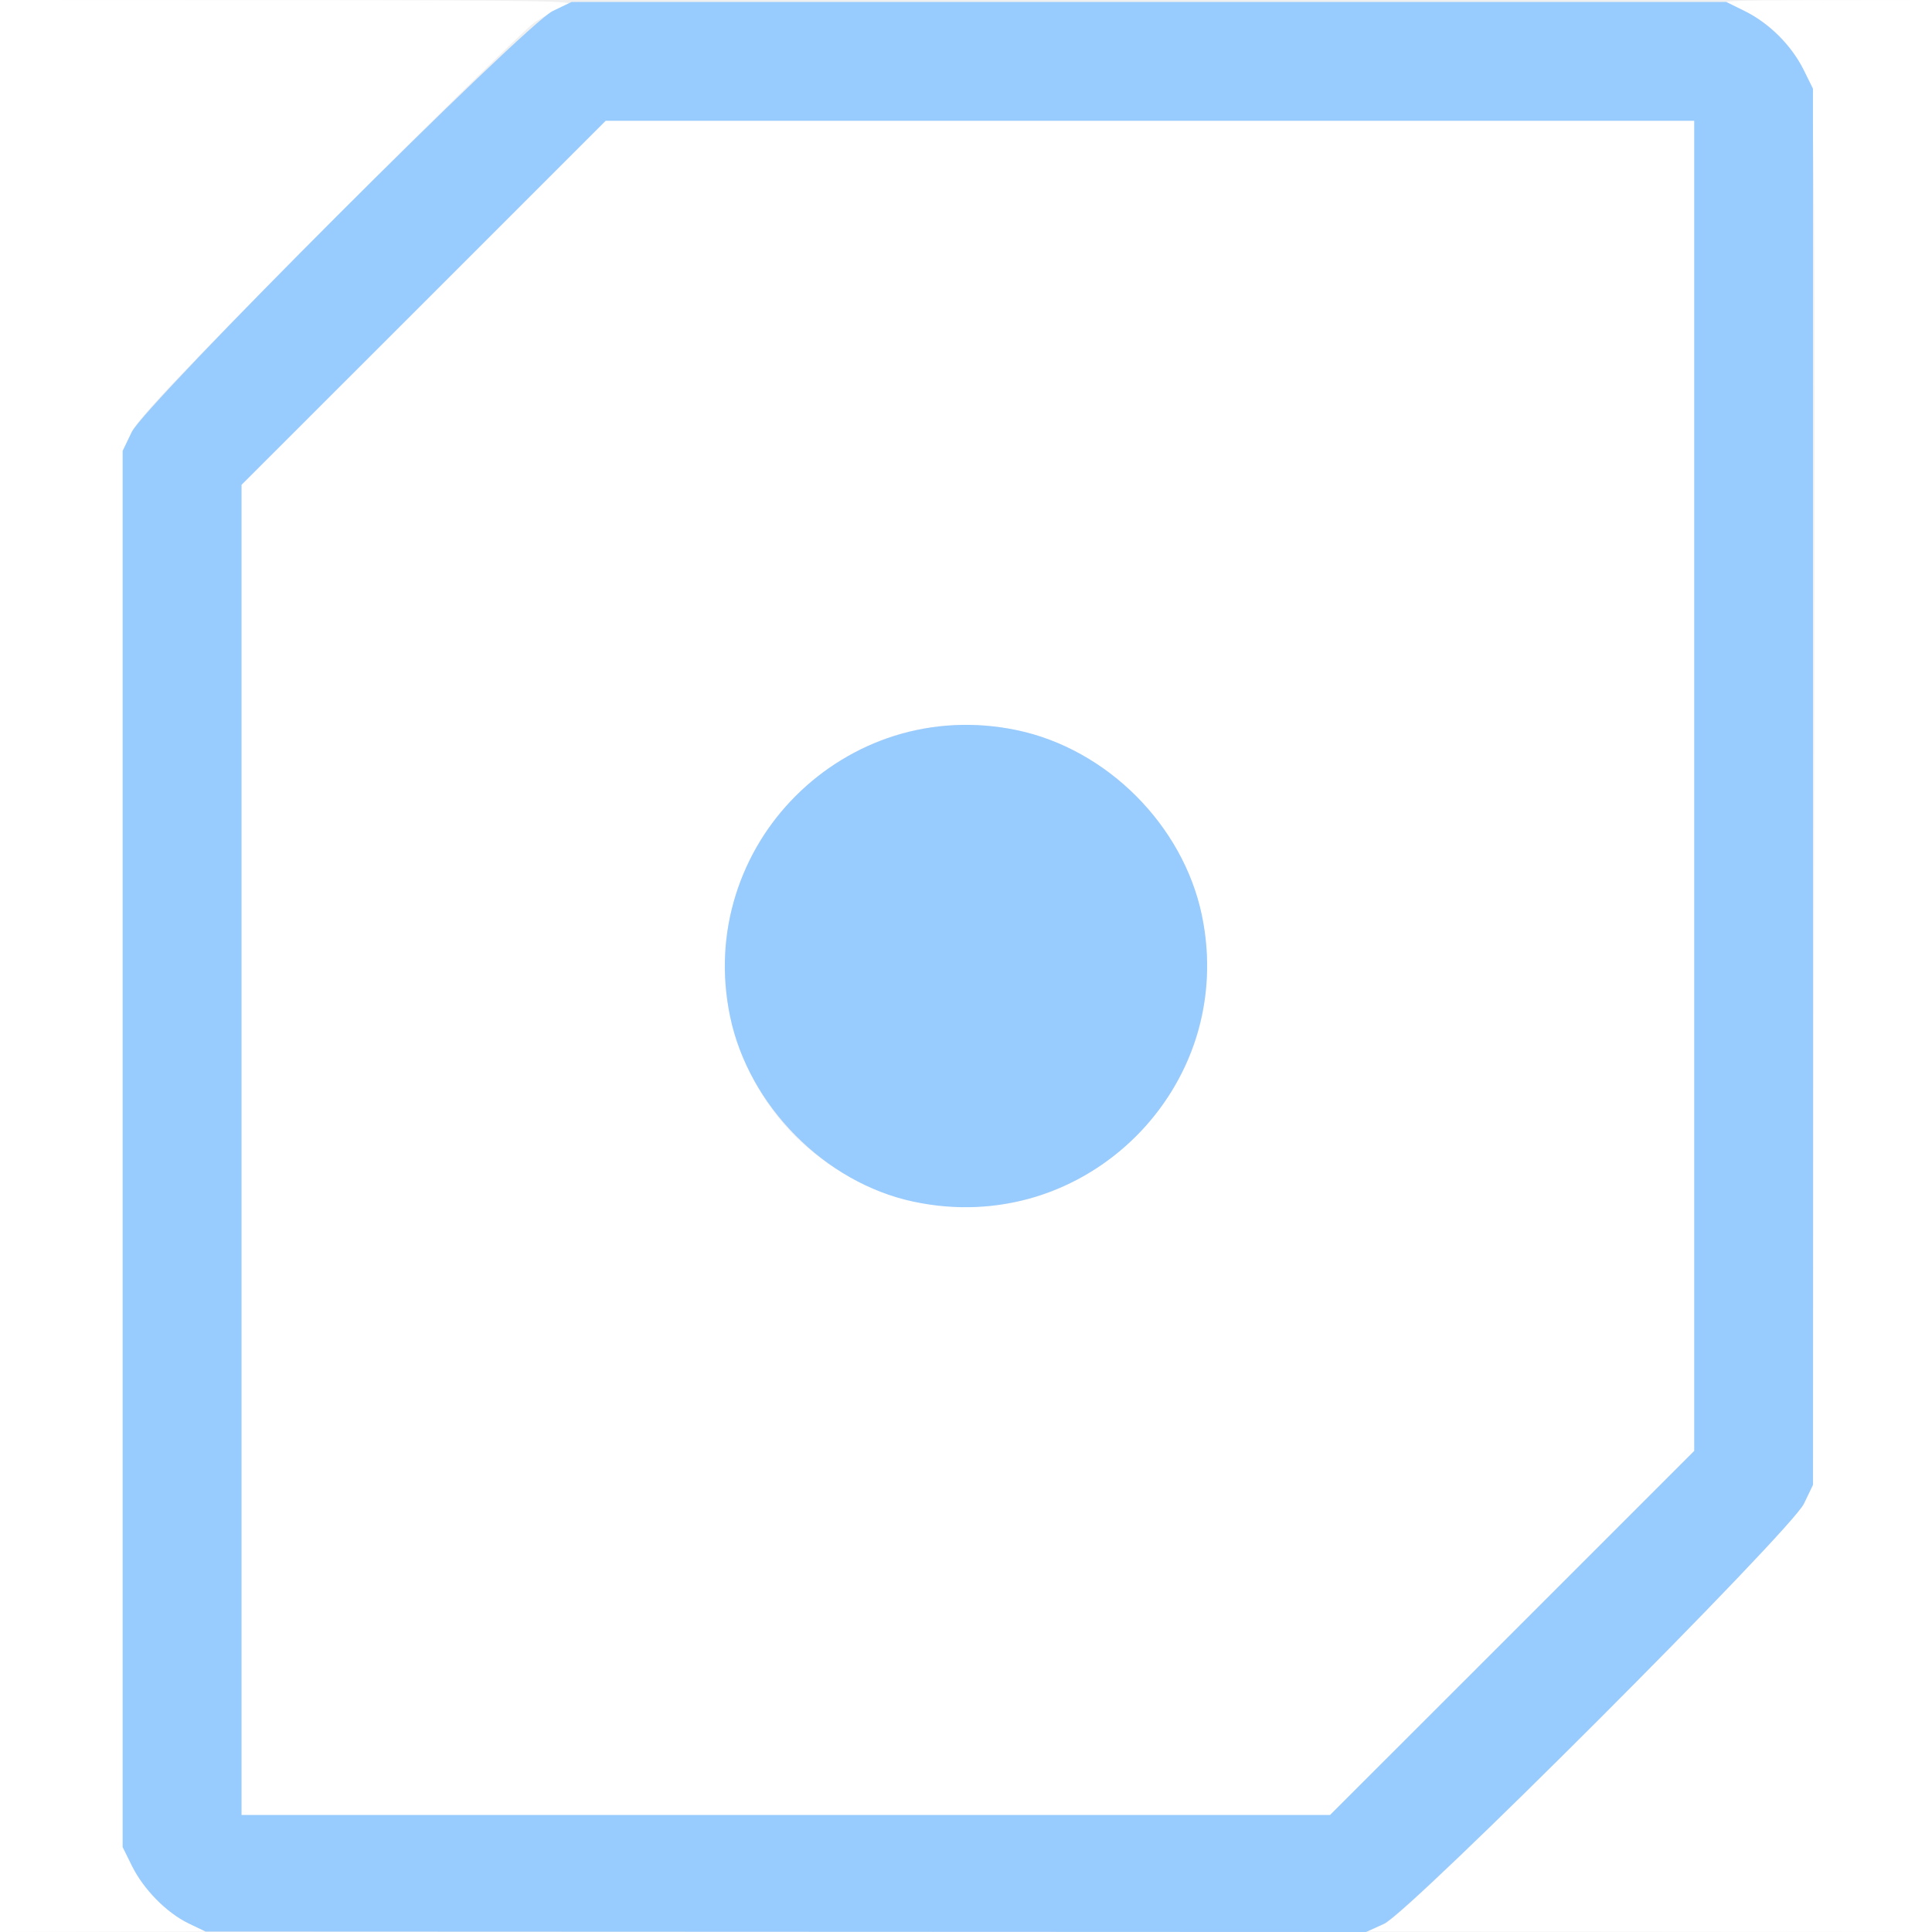
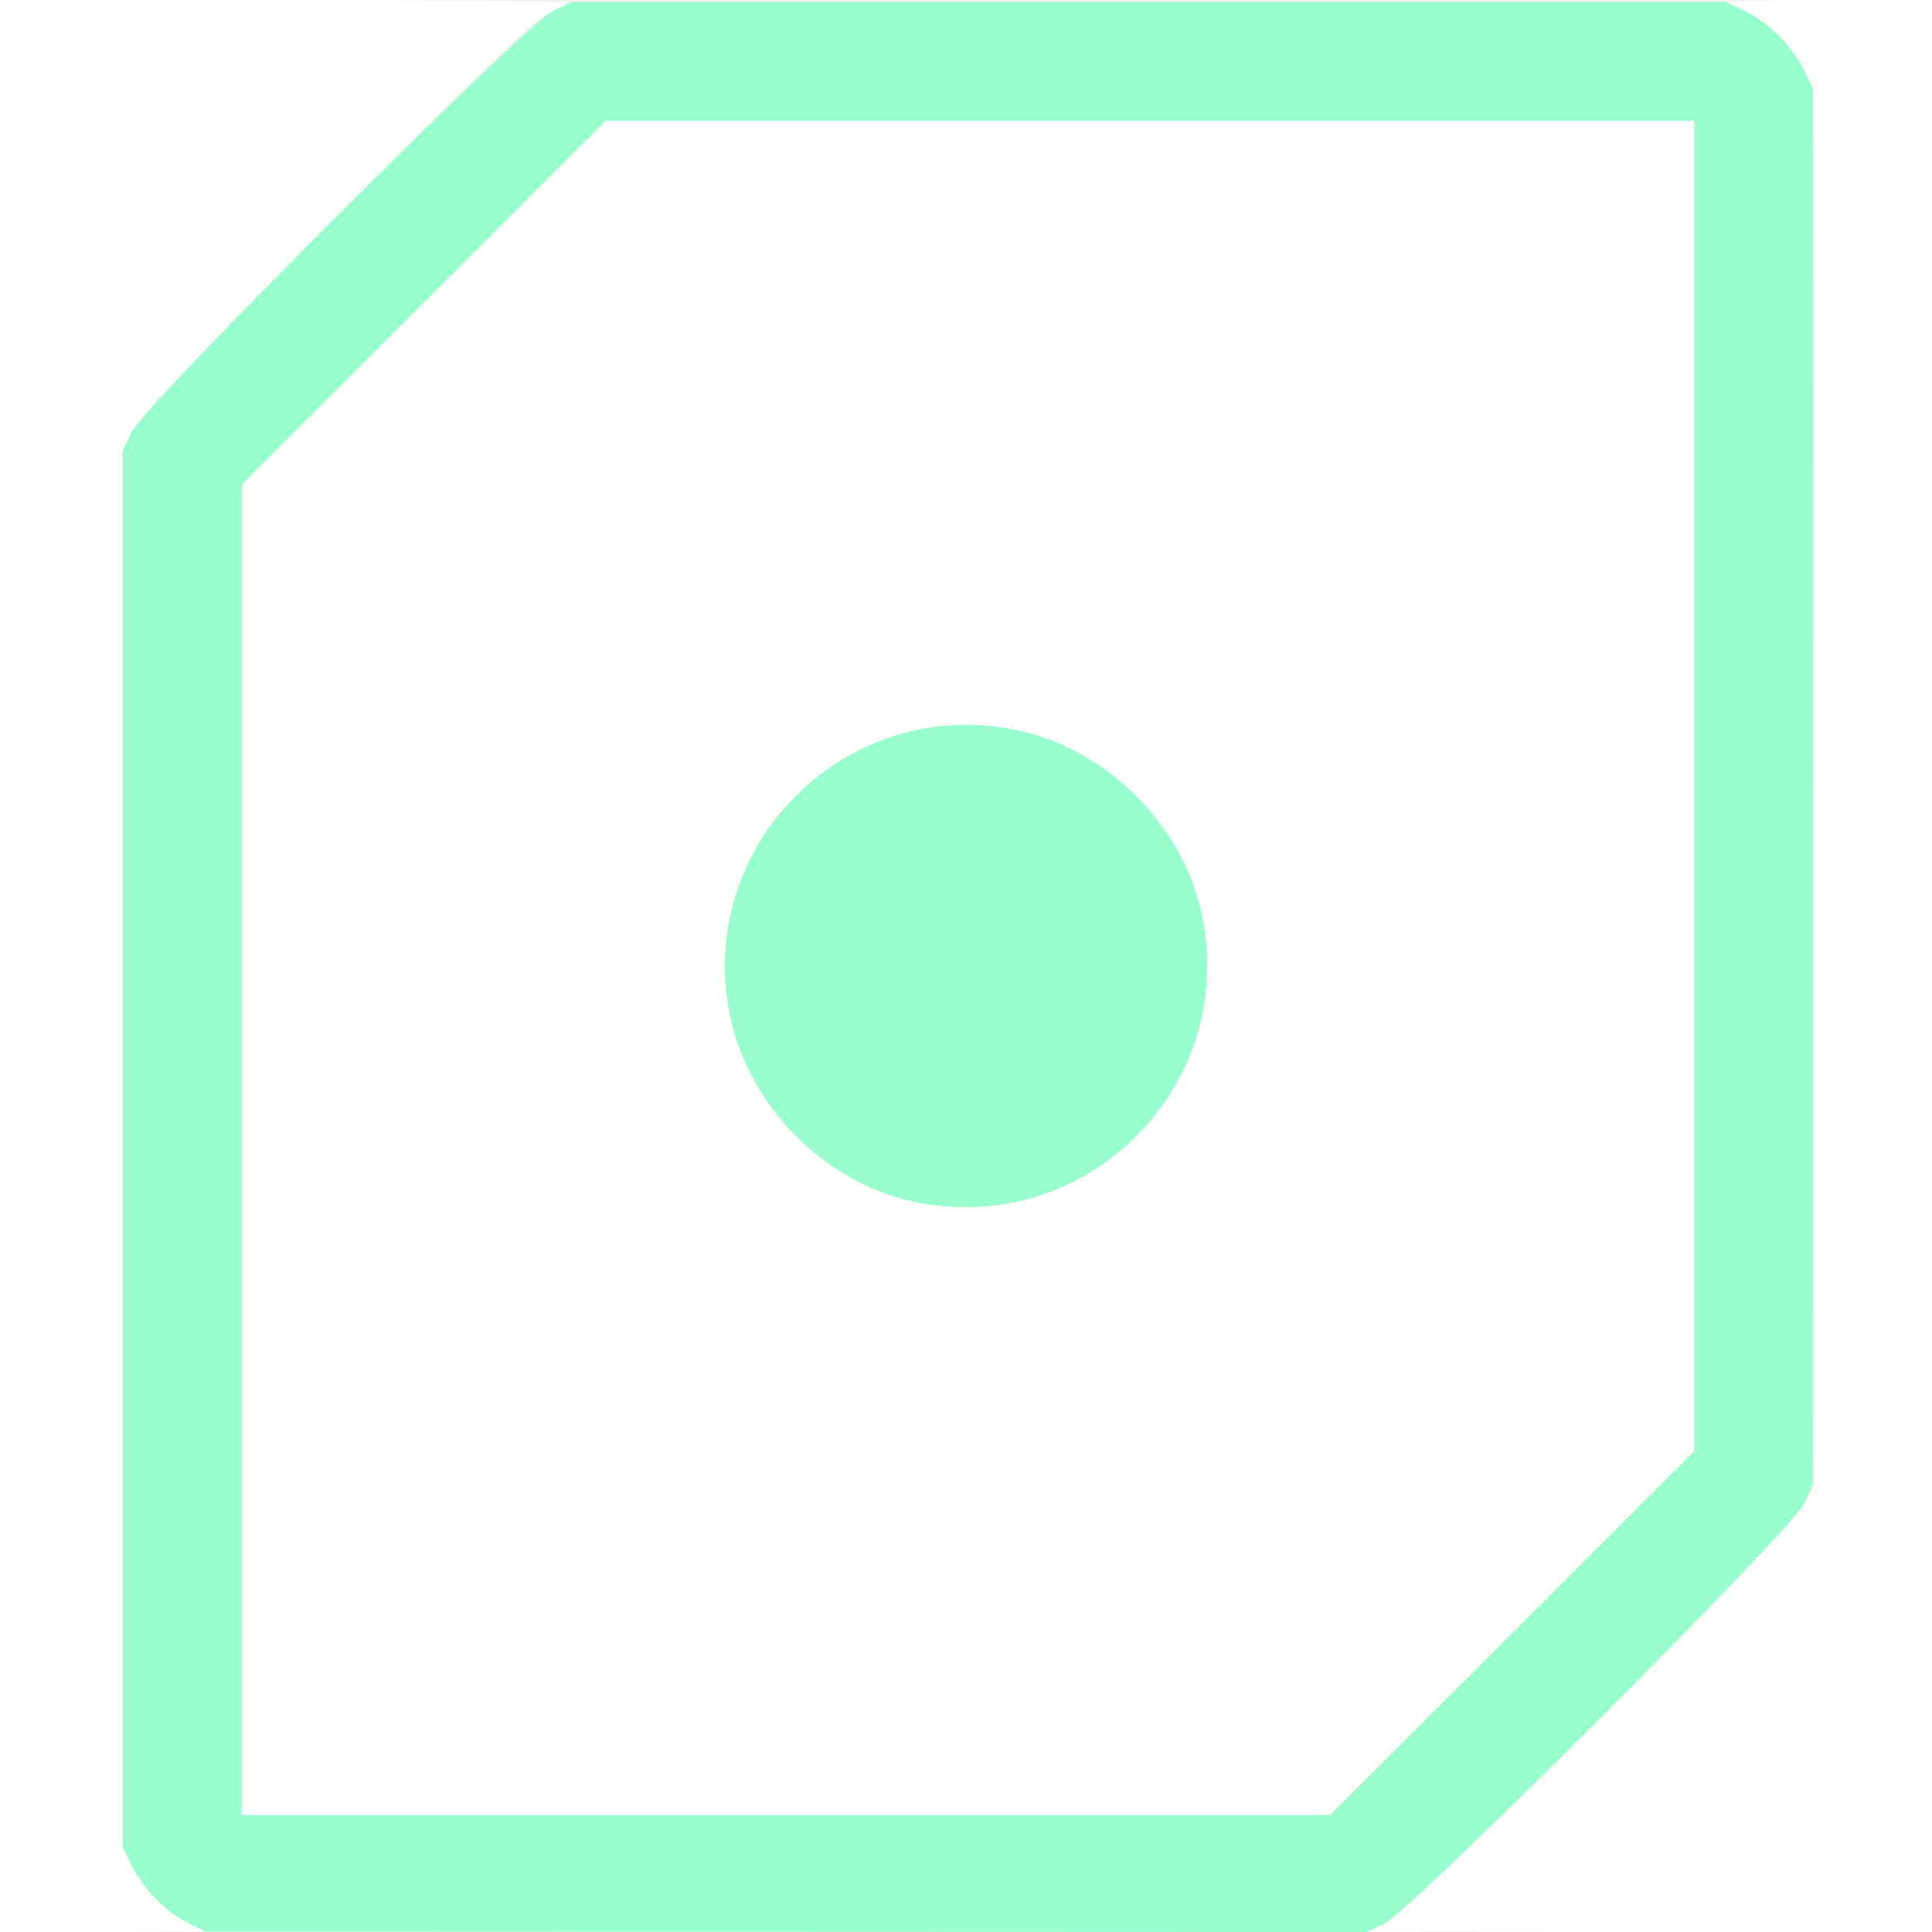
<svg xmlns="http://www.w3.org/2000/svg" version="1.1" id="svg2" width="16" height="16" viewBox="0 0 16 16">
  <defs id="defs6" />
  <g id="CON_PIVOT">
    <path style="fill:#ffffff;stroke-width:0.031" d="M 0,8 V 0 L 2.414,0.001 C 4.649,0.003 4.818,0.007 4.688,0.052 4.61,0.079 4.491,0.141 4.422,0.189 4.353,0.237 3.592,0.984 2.731,1.849 1.515,3.072 1.149,3.457 1.091,3.578 l -0.075,0.156 v 5.781 5.781 l 0.077,0.156 c 0.097,0.195 0.286,0.387 0.469,0.476 l 0.141,0.068 -0.852,0.002 L 0,16 Z m 11.469,7.931 c 0.211,-0.099 3.367,-3.26 3.472,-3.478 l 0.075,-0.156 0.008,-5.719 c 0.008,-5.177 0.004,-5.733 -0.042,-5.873 C 14.881,0.393 14.654,0.161 14.344,0.052 14.21,0.005 14.245,0.003 15.102,0.001 L 16,0 v 8 8 l -2.336,-0.002 -2.336,-0.002 0.141,-0.066 z M 2,9.523 V 4.015 L 3.508,2.508 5.016,1 H 9.524 14.031 V 6.508 12.016 l -1.508,1.508 -1.508,1.508 H 6.508 2 Z M 8.422,9.953 C 9.165,9.798 9.798,9.165 9.953,8.422 10.25,7.002 8.998,5.75 7.578,6.047 7.011,6.166 6.478,6.577 6.223,7.095 c -0.295,0.599 -0.295,1.211 0,1.81 0.393,0.797 1.309,1.234 2.199,1.048 z" id="path821" />
-     <path style="fill:#98cbfe;stroke-width:0.031" d="M 1.562,15.929 C 1.379,15.84 1.19,15.648 1.093,15.453 L 1.016,15.297 V 9.516 3.734 l 0.075,-0.156 C 1.2,3.35 4.35,0.2 4.578,0.091 L 4.734,0.016 h 4.781 4.781 l 0.156,0.077 c 0.199,0.099 0.386,0.286 0.485,0.485 l 0.077,0.156 V 6.516 12.297 l -0.075,0.156 c -0.109,0.227 -3.263,3.382 -3.479,3.48 l -0.148,0.067 -4.805,-0.002 -4.805,-0.002 z M 12.523,13.524 14.031,12.016 V 6.508 1 H 9.524 5.016 L 3.508,2.508 2,4.015 V 9.523 15.031 H 6.508 11.015 Z M 7.562,9.951 C 6.832,9.795 6.201,9.157 6.047,8.422 5.75,7.002 7.002,5.75 8.422,6.047 9.165,6.202 9.798,6.835 9.953,7.578 10.251,9.003 8.988,10.258 7.562,9.951 Z" id="path819" />
+     <path style="fill:#98fecb;stroke-width:0.031;fill-opacity:1" d="M 1.562,15.929 C 1.379,15.84 1.19,15.648 1.093,15.453 L 1.016,15.297 V 9.516 3.734 l 0.075,-0.156 C 1.2,3.35 4.35,0.2 4.578,0.091 L 4.734,0.016 h 4.781 4.781 l 0.156,0.077 c 0.199,0.099 0.386,0.286 0.485,0.485 l 0.077,0.156 V 6.516 12.297 l -0.075,0.156 c -0.109,0.227 -3.263,3.382 -3.479,3.48 l -0.148,0.067 -4.805,-0.002 -4.805,-0.002 z M 12.523,13.524 14.031,12.016 V 6.508 1 H 9.524 5.016 L 3.508,2.508 2,4.015 V 9.523 15.031 H 6.508 11.015 Z M 7.562,9.951 C 6.832,9.795 6.201,9.157 6.047,8.422 5.75,7.002 7.002,5.75 8.422,6.047 9.165,6.202 9.798,6.835 9.953,7.578 10.251,9.003 8.988,10.258 7.562,9.951 Z" id="path819" />
  </g>
</svg>
